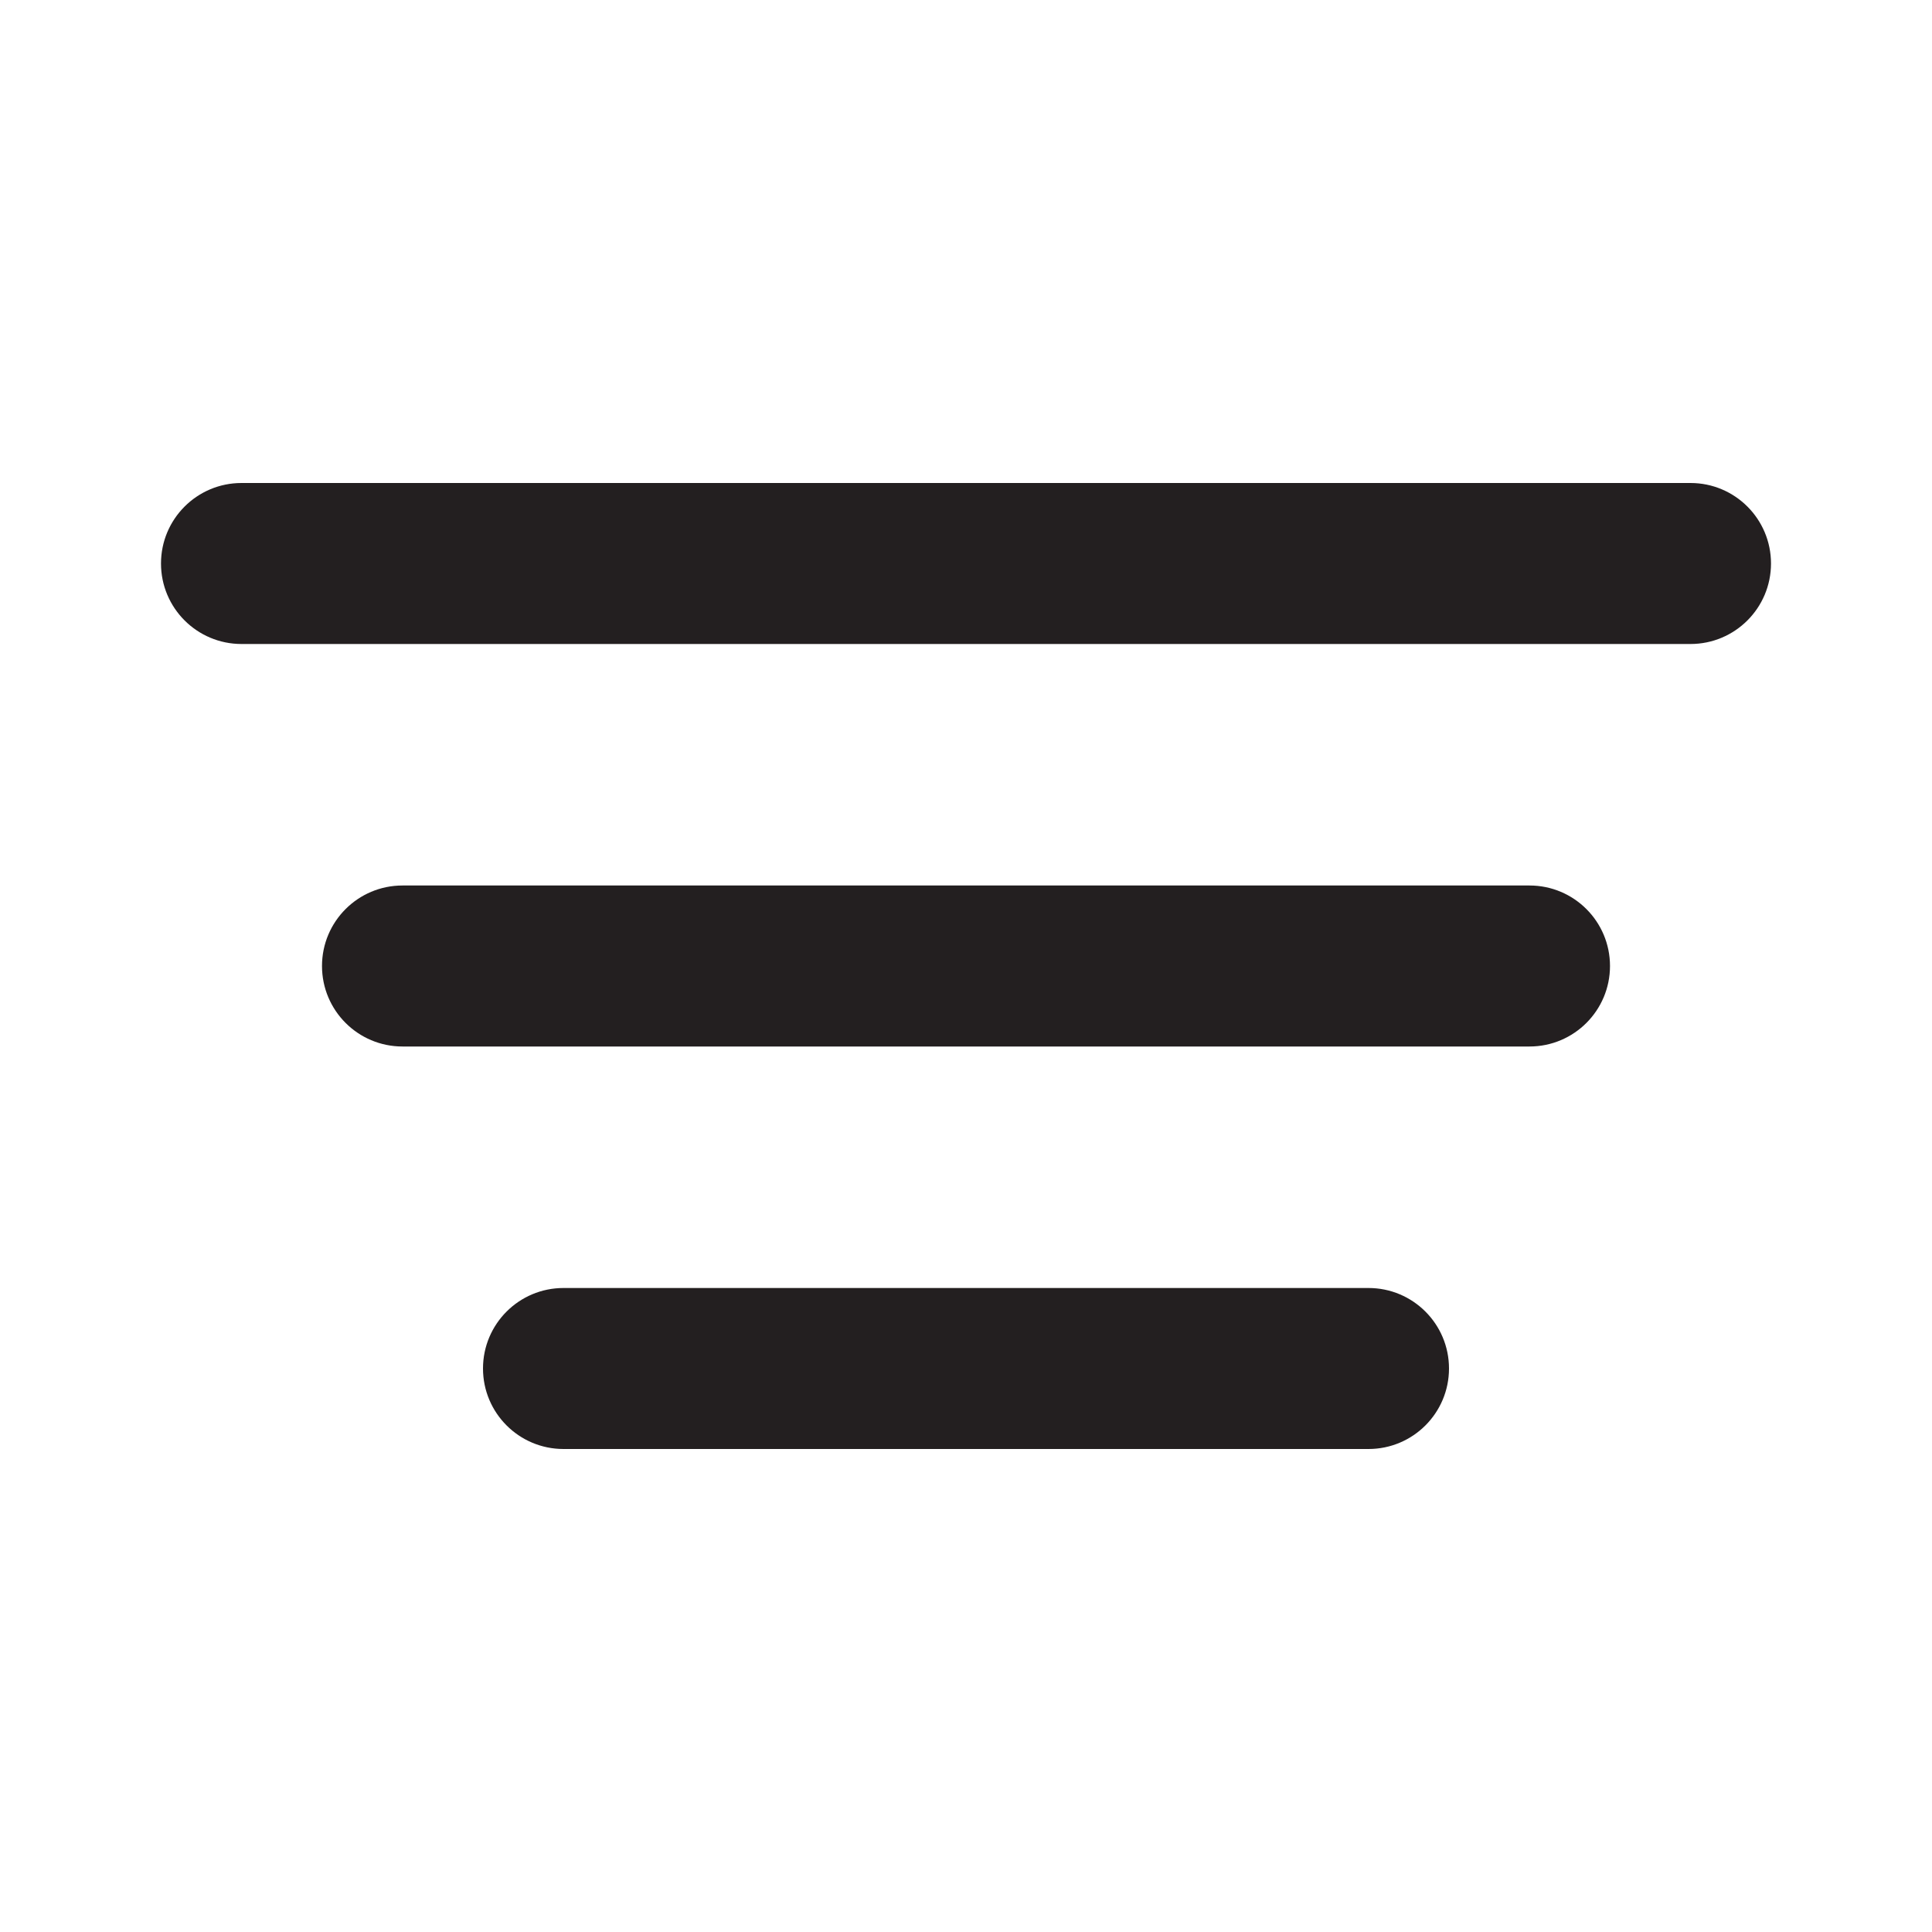
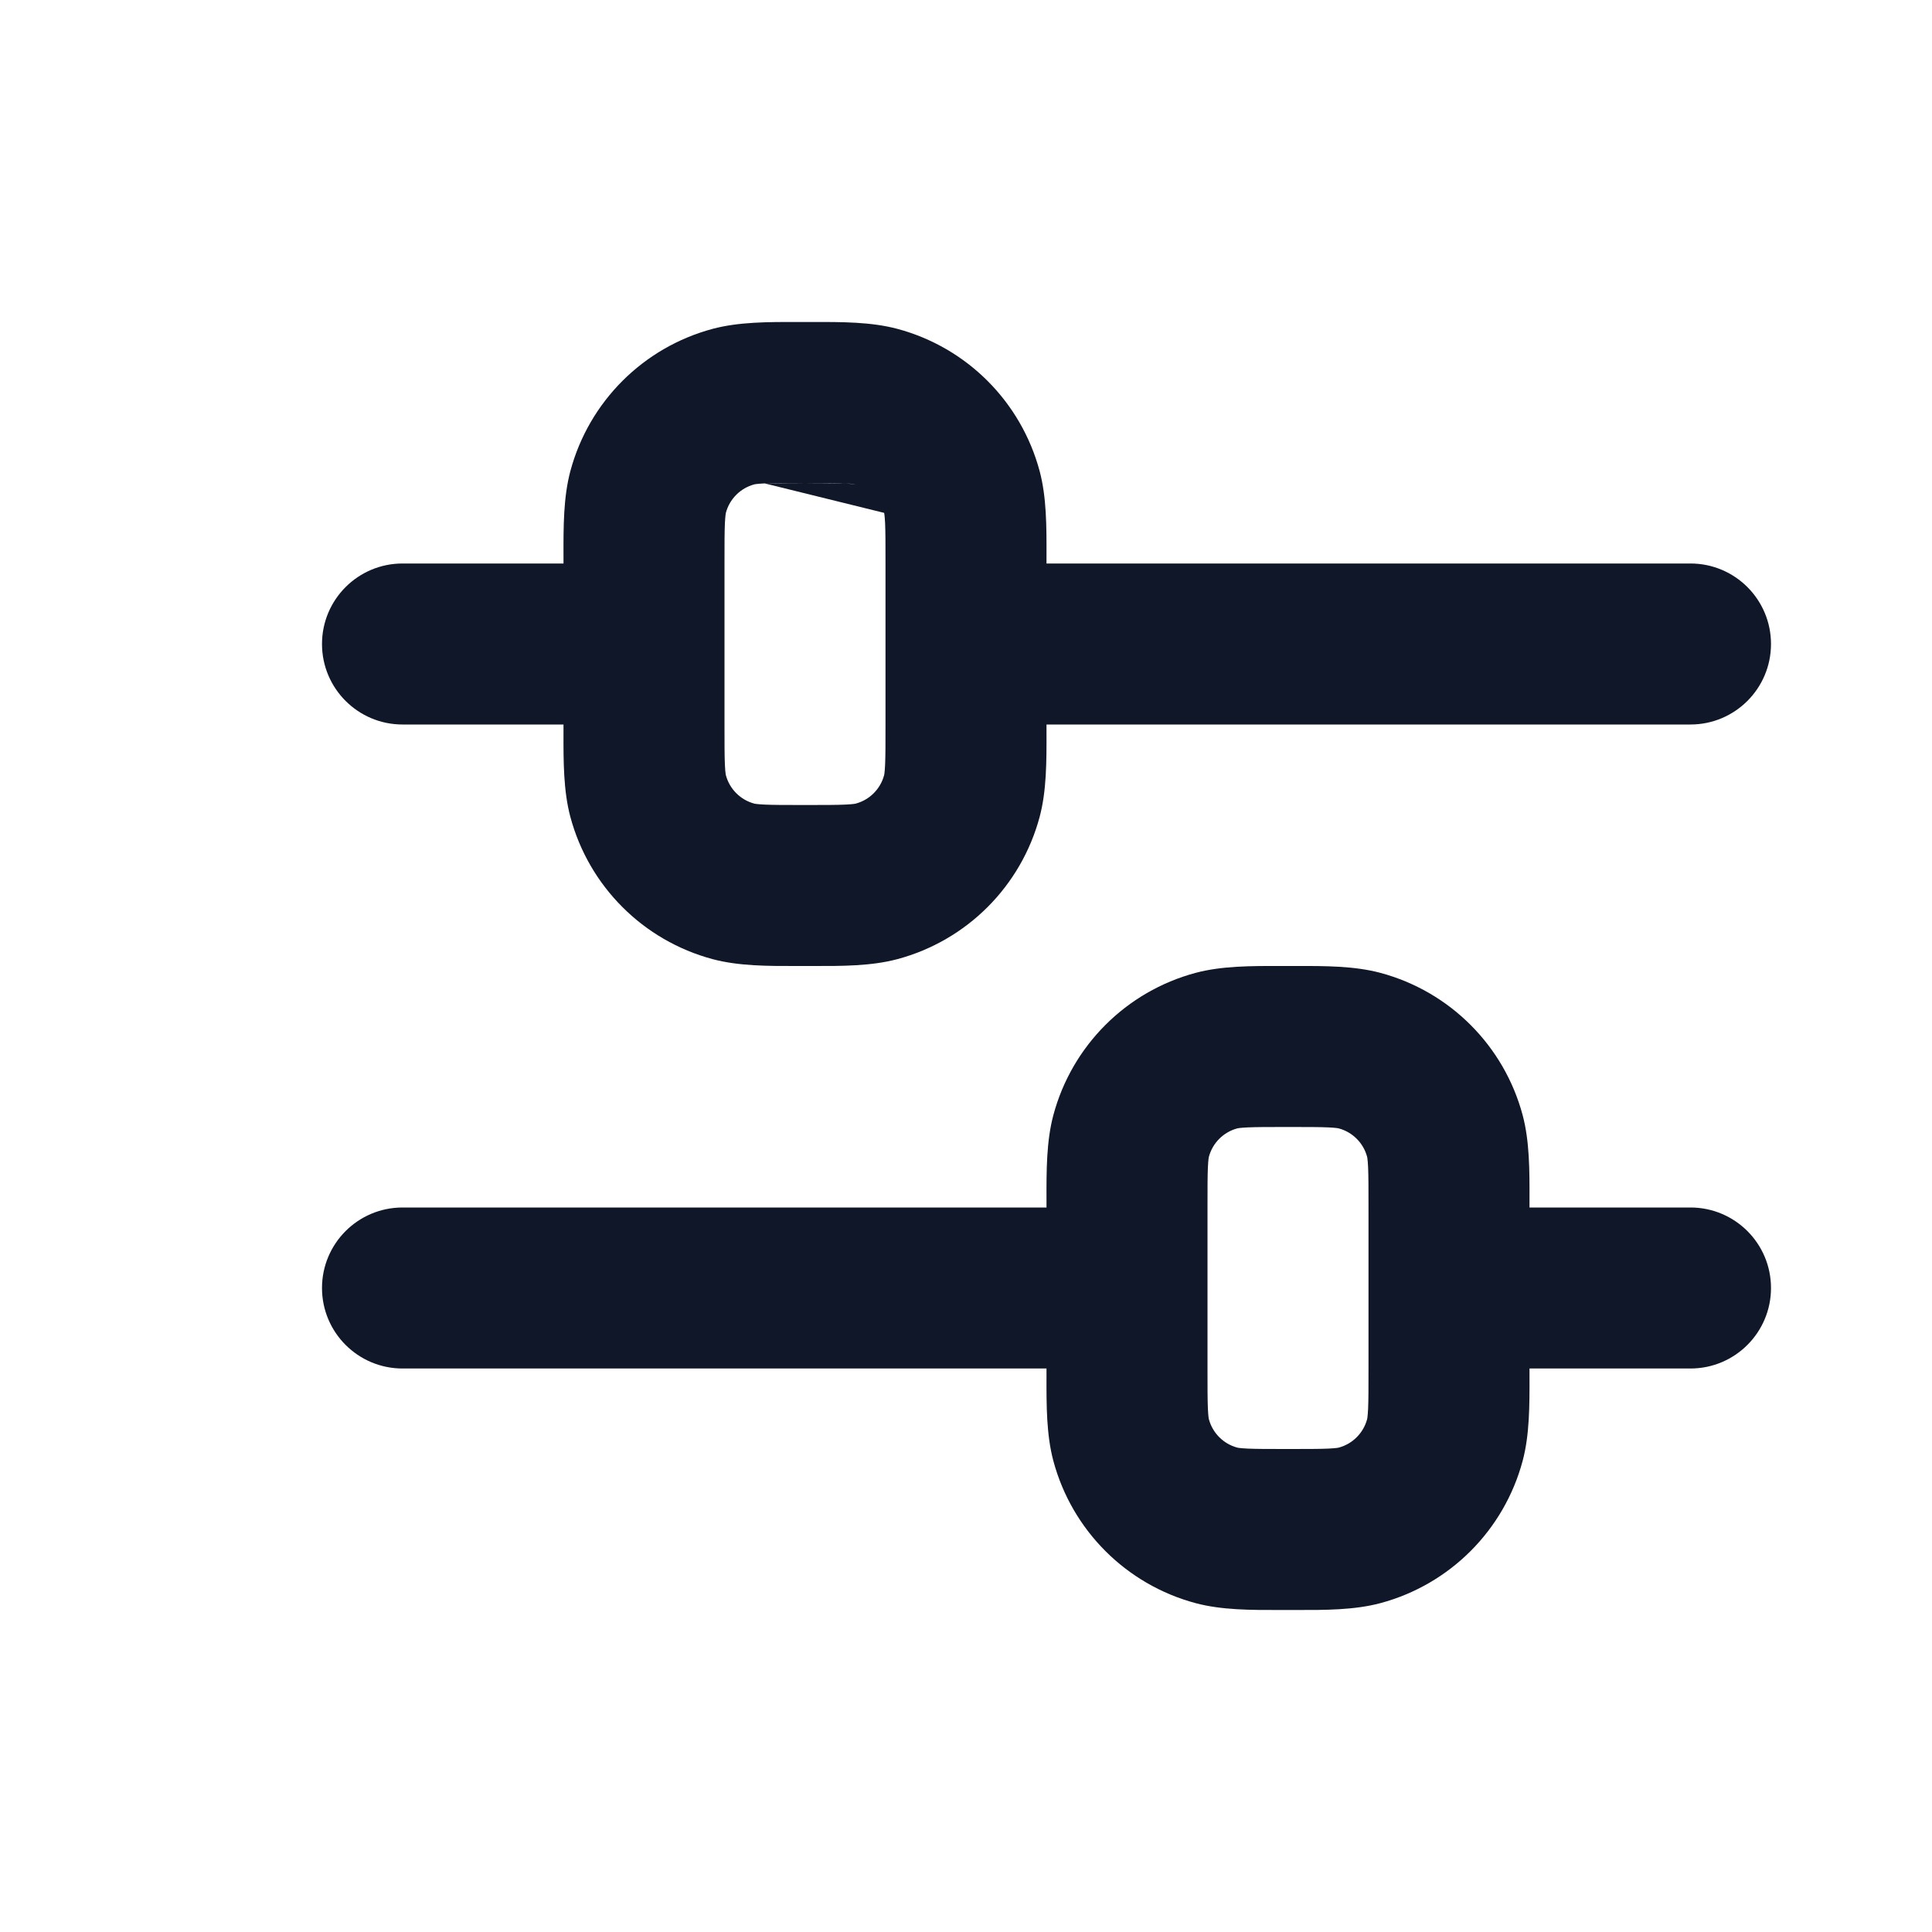
- <svg xmlns="http://www.w3.org/2000/svg" width="800px" height="800px" viewBox="0 0 24 24" id="filter-alt-2" class="icon glyph">
-   <path d="M21,8H3A1,1,0,0,1,3,6H21a1,1,0,0,1,0,2Z" style="fill:#231f20" />
-   <path d="M19,13H5a1,1,0,0,1,0-2H19a1,1,0,0,1,0,2Z" style="fill:#231f20" />
-   <path d="M17,18H7a1,1,0,0,1,0-2H17a1,1,0,0,1,0,2Z" style="fill:#231f20" />
+ <svg xmlns="http://www.w3.org/2000/svg" width="800px" height="800px" viewBox="0 0 24 24" fill="none">
+   <path fill-rule="evenodd" clip-rule="evenodd" d="M9.907 4C9.938 4 9.969 4 10 4C10.031 4 10.062 4 10.093 4C10.462 3.999 10.824 3.999 11.147 4.085C12.01 4.316 12.684 4.99 12.915 5.853C13.001 6.176 13.001 6.538 13 6.907C13 6.938 13 6.969 13 7H21C21.552 7 22 7.448 22 8C22 8.552 21.552 9 21 9H13C13 9.031 13 9.062 13 9.093C13.001 9.462 13.001 9.824 12.915 10.147C12.684 11.01 12.01 11.684 11.147 11.915C10.824 12.001 10.462 12.001 10.093 12C10.062 12 10.031 12 10 12C9.969 12 9.938 12 9.907 12C9.538 12.001 9.176 12.001 8.853 11.915C7.99 11.684 7.316 11.01 7.085 10.147C6.999 9.824 6.999 9.462 7 9.093C7 9.062 7 9.031 7 9H5C4.448 9 4 8.552 4 8C4 7.448 4.448 7 5 7H7C7 6.969 7 6.938 7 6.907C6.999 6.538 6.999 6.176 7.085 5.853C7.316 4.99 7.99 4.316 8.853 4.085C9.176 3.999 9.538 3.999 9.907 4ZM9.499 6.005C9.392 6.01 9.367 6.018 9.371 6.017C9.198 6.063 9.063 6.198 9.017 6.371C9.016 6.374 9.01 6.405 9.005 6.499C9 6.611 9 6.758 9 7V9C9 9.242 9 9.389 9.005 9.501C9.01 9.608 9.018 9.633 9.017 9.629C9.063 9.802 9.198 9.937 9.371 9.983C9.367 9.982 9.392 9.99 9.499 9.995C9.611 10 9.758 10 10 10C10.242 10 10.389 10 10.501 9.995C10.608 9.99 10.633 9.982 10.629 9.983C10.802 9.937 10.937 9.802 10.983 9.629C10.982 9.633 10.99 9.608 10.995 9.501C11 9.389 11 9.242 11 9V7C11 6.758 11 6.611 10.995 6.499C10.99 6.392 10.982 6.367 10.983 6.371M9.499 6.005C9.611 6 9.758 6 10 6L9.499 6.005ZM10 6C10.242 6 10.389 6 10.501 6.005L10 6ZM10.501 6.005C10.595 6.01 10.626 6.016 10.629 6.017L10.501 6.005ZM10.63 6.017C10.63 6.017 10.63 6.017 10.629 6.017L10.63 6.017ZM15.907 12C15.938 12 15.969 12 16 12C16.031 12 16.062 12 16.093 12C16.462 11.999 16.824 11.999 17.147 12.085C18.01 12.316 18.684 12.99 18.915 13.853C19.001 14.176 19.001 14.538 19 14.907C19 14.938 19 14.969 19 15H21C21.552 15 22 15.448 22 16C22 16.552 21.552 17 21 17H19C19 17.031 19 17.062 19 17.093C19.001 17.462 19.001 17.824 18.915 18.147C18.684 19.01 18.01 19.684 17.147 19.915C16.824 20.001 16.462 20.001 16.093 20C16.062 20 16.031 20 16 20C15.969 20 15.938 20 15.907 20C15.538 20.001 15.176 20.001 14.853 19.915C13.99 19.684 13.316 19.01 13.085 18.147C12.999 17.824 12.999 17.462 13 17.093C13 17.062 13 17.031 13 17H5C4.448 17 4 16.552 4 16C4 15.448 4.448 15 5 15H13C13 14.969 13 14.938 13 14.907C12.999 14.538 12.999 14.176 13.085 13.853C13.316 12.99 13.99 12.316 14.853 12.085C15.176 11.999 15.538 11.999 15.907 12ZM15.499 14.005C15.392 14.01 15.367 14.018 15.371 14.017C15.198 14.063 15.063 14.198 15.017 14.371C15.018 14.367 15.01 14.392 15.005 14.499C15 14.611 15 14.758 15 15V17C15 17.242 15 17.389 15.005 17.501C15.01 17.608 15.018 17.633 15.017 17.629C15.063 17.802 15.198 17.937 15.371 17.983C15.367 17.982 15.392 17.99 15.499 17.995C15.611 18 15.758 18 16 18C16.242 18 16.389 18 16.501 17.995C16.608 17.99 16.633 17.982 16.629 17.983C16.802 17.937 16.937 17.802 16.983 17.629C16.982 17.633 16.99 17.608 16.995 17.501C17 17.389 17 17.242 17 17V15C17 14.758 17 14.611 16.995 14.499C16.99 14.392 16.982 14.367 16.983 14.371C16.937 14.198 16.802 14.063 16.629 14.017C16.633 14.018 16.608 14.01 16.501 14.005C16.389 14 16.242 14 16 14C15.758 14 15.611 14 15.499 14.005Z" fill="#0F1729" />
</svg>
